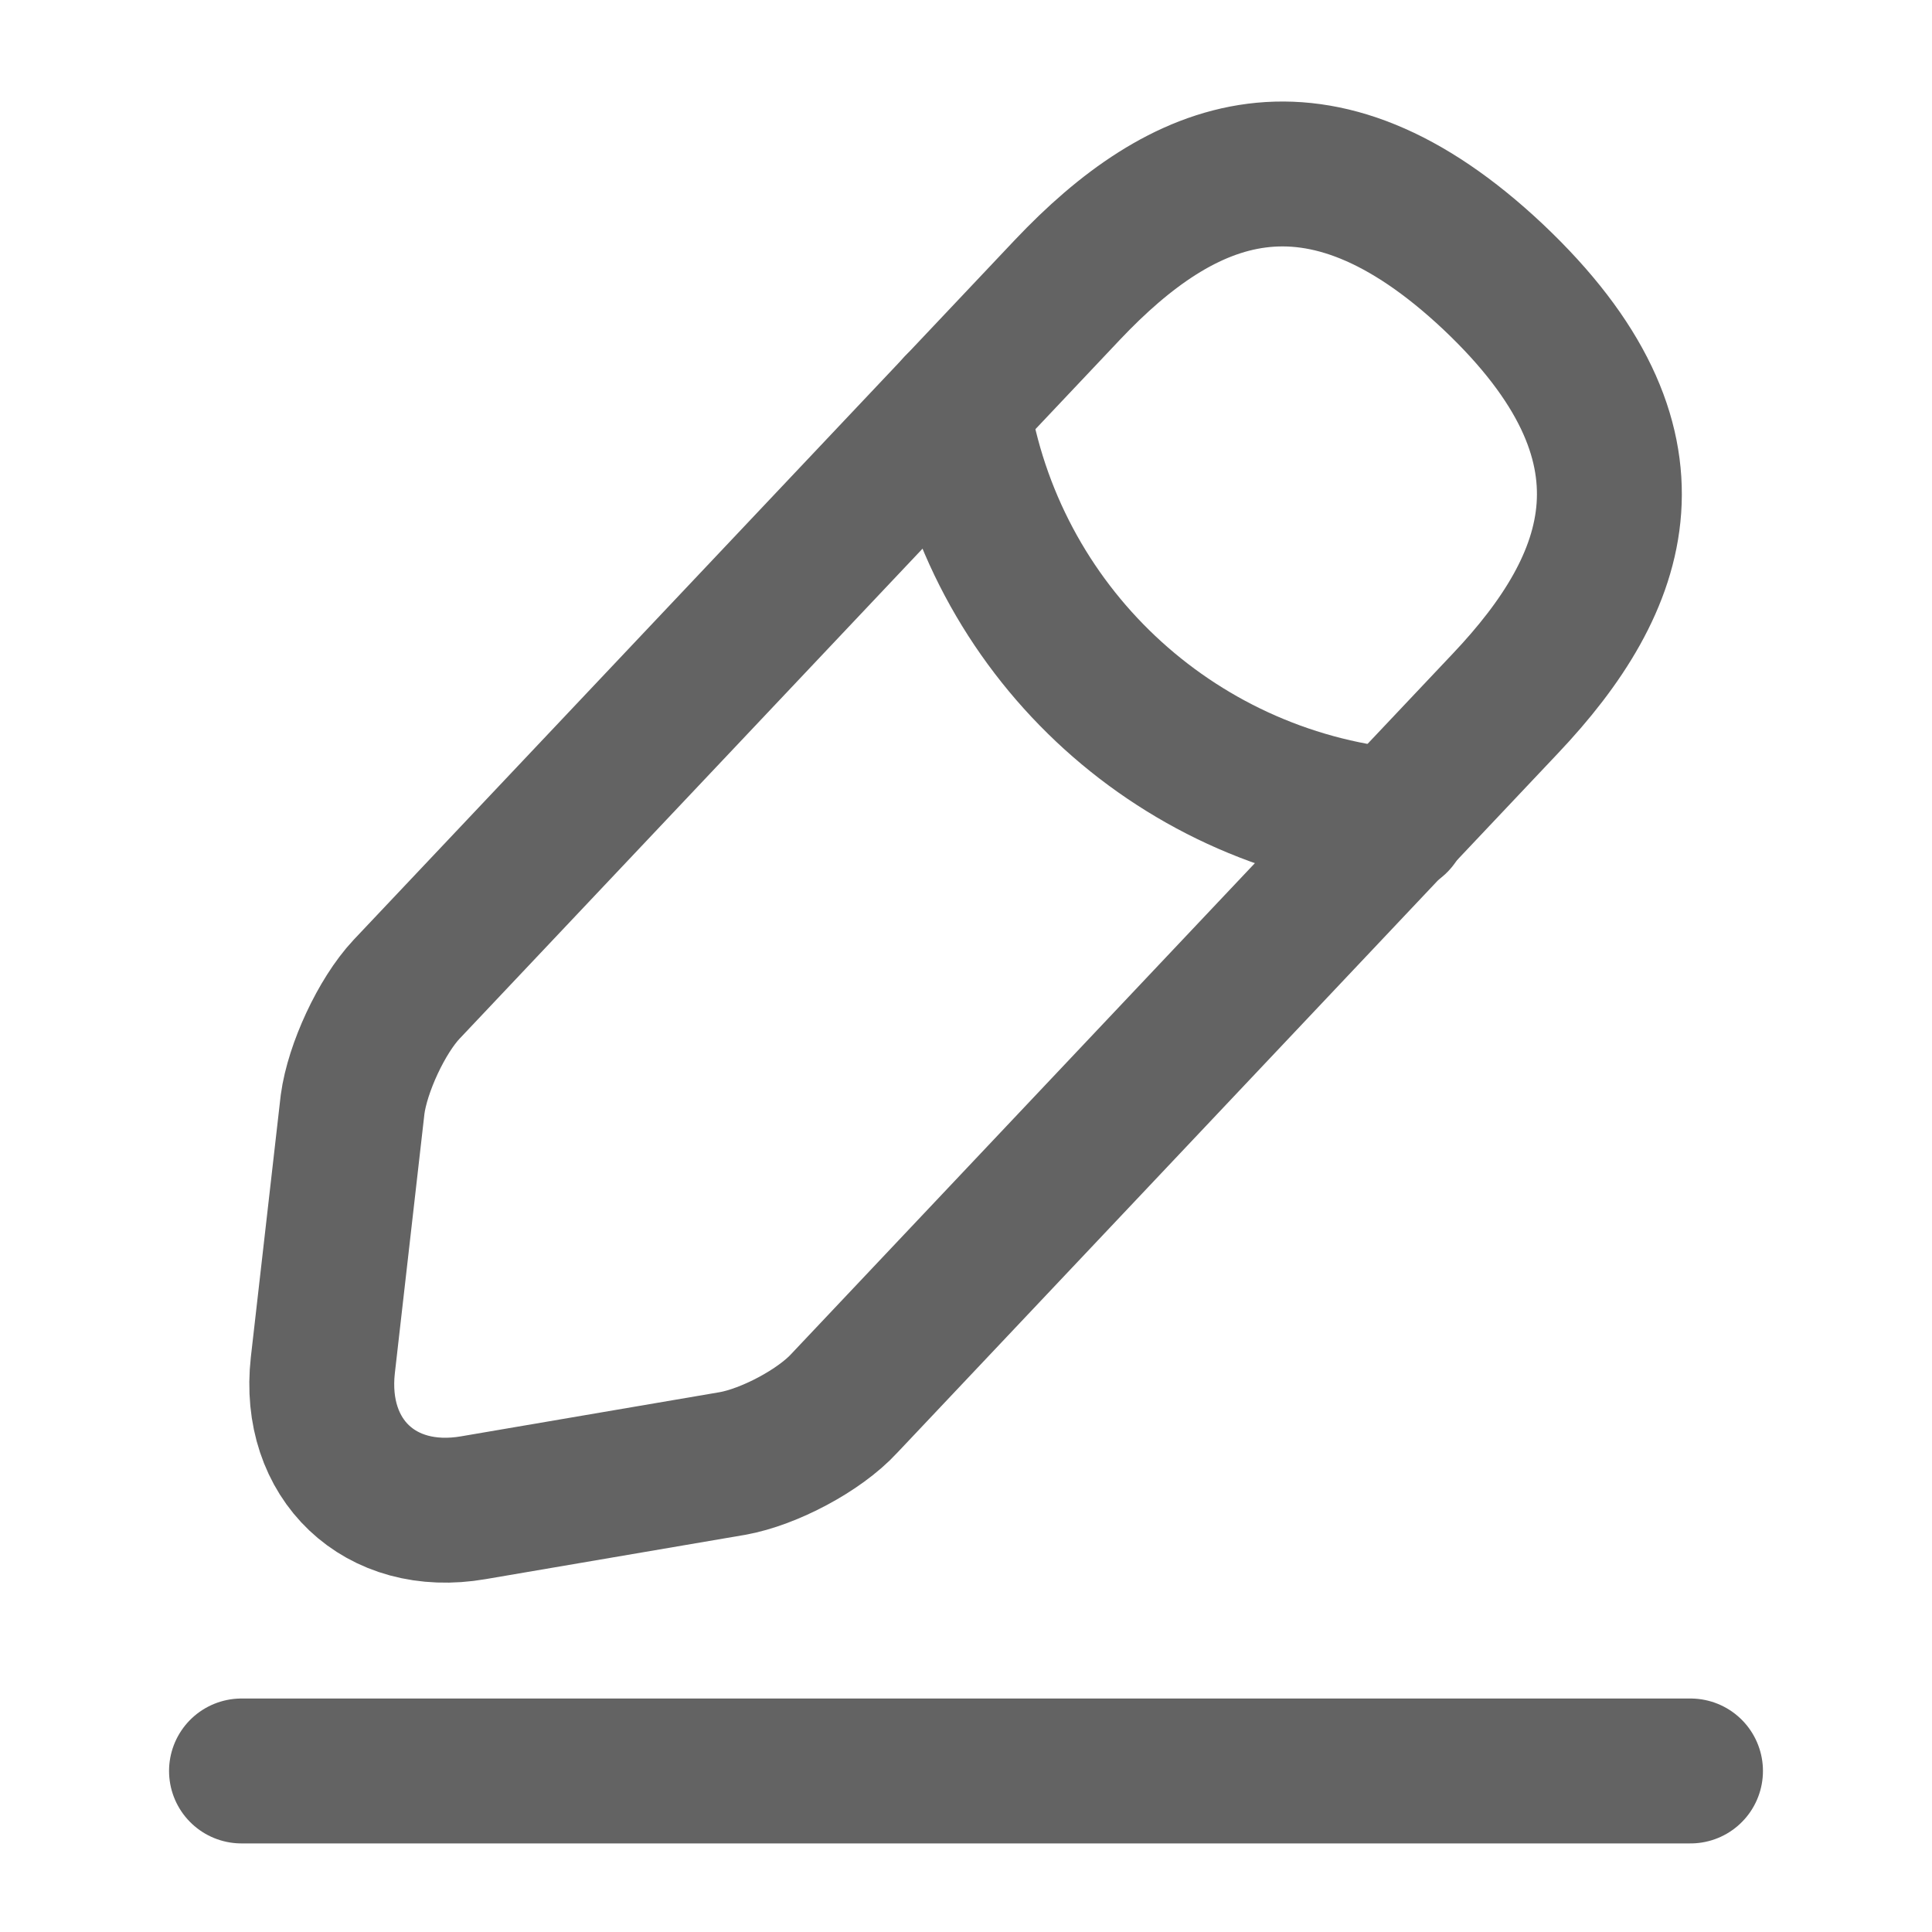
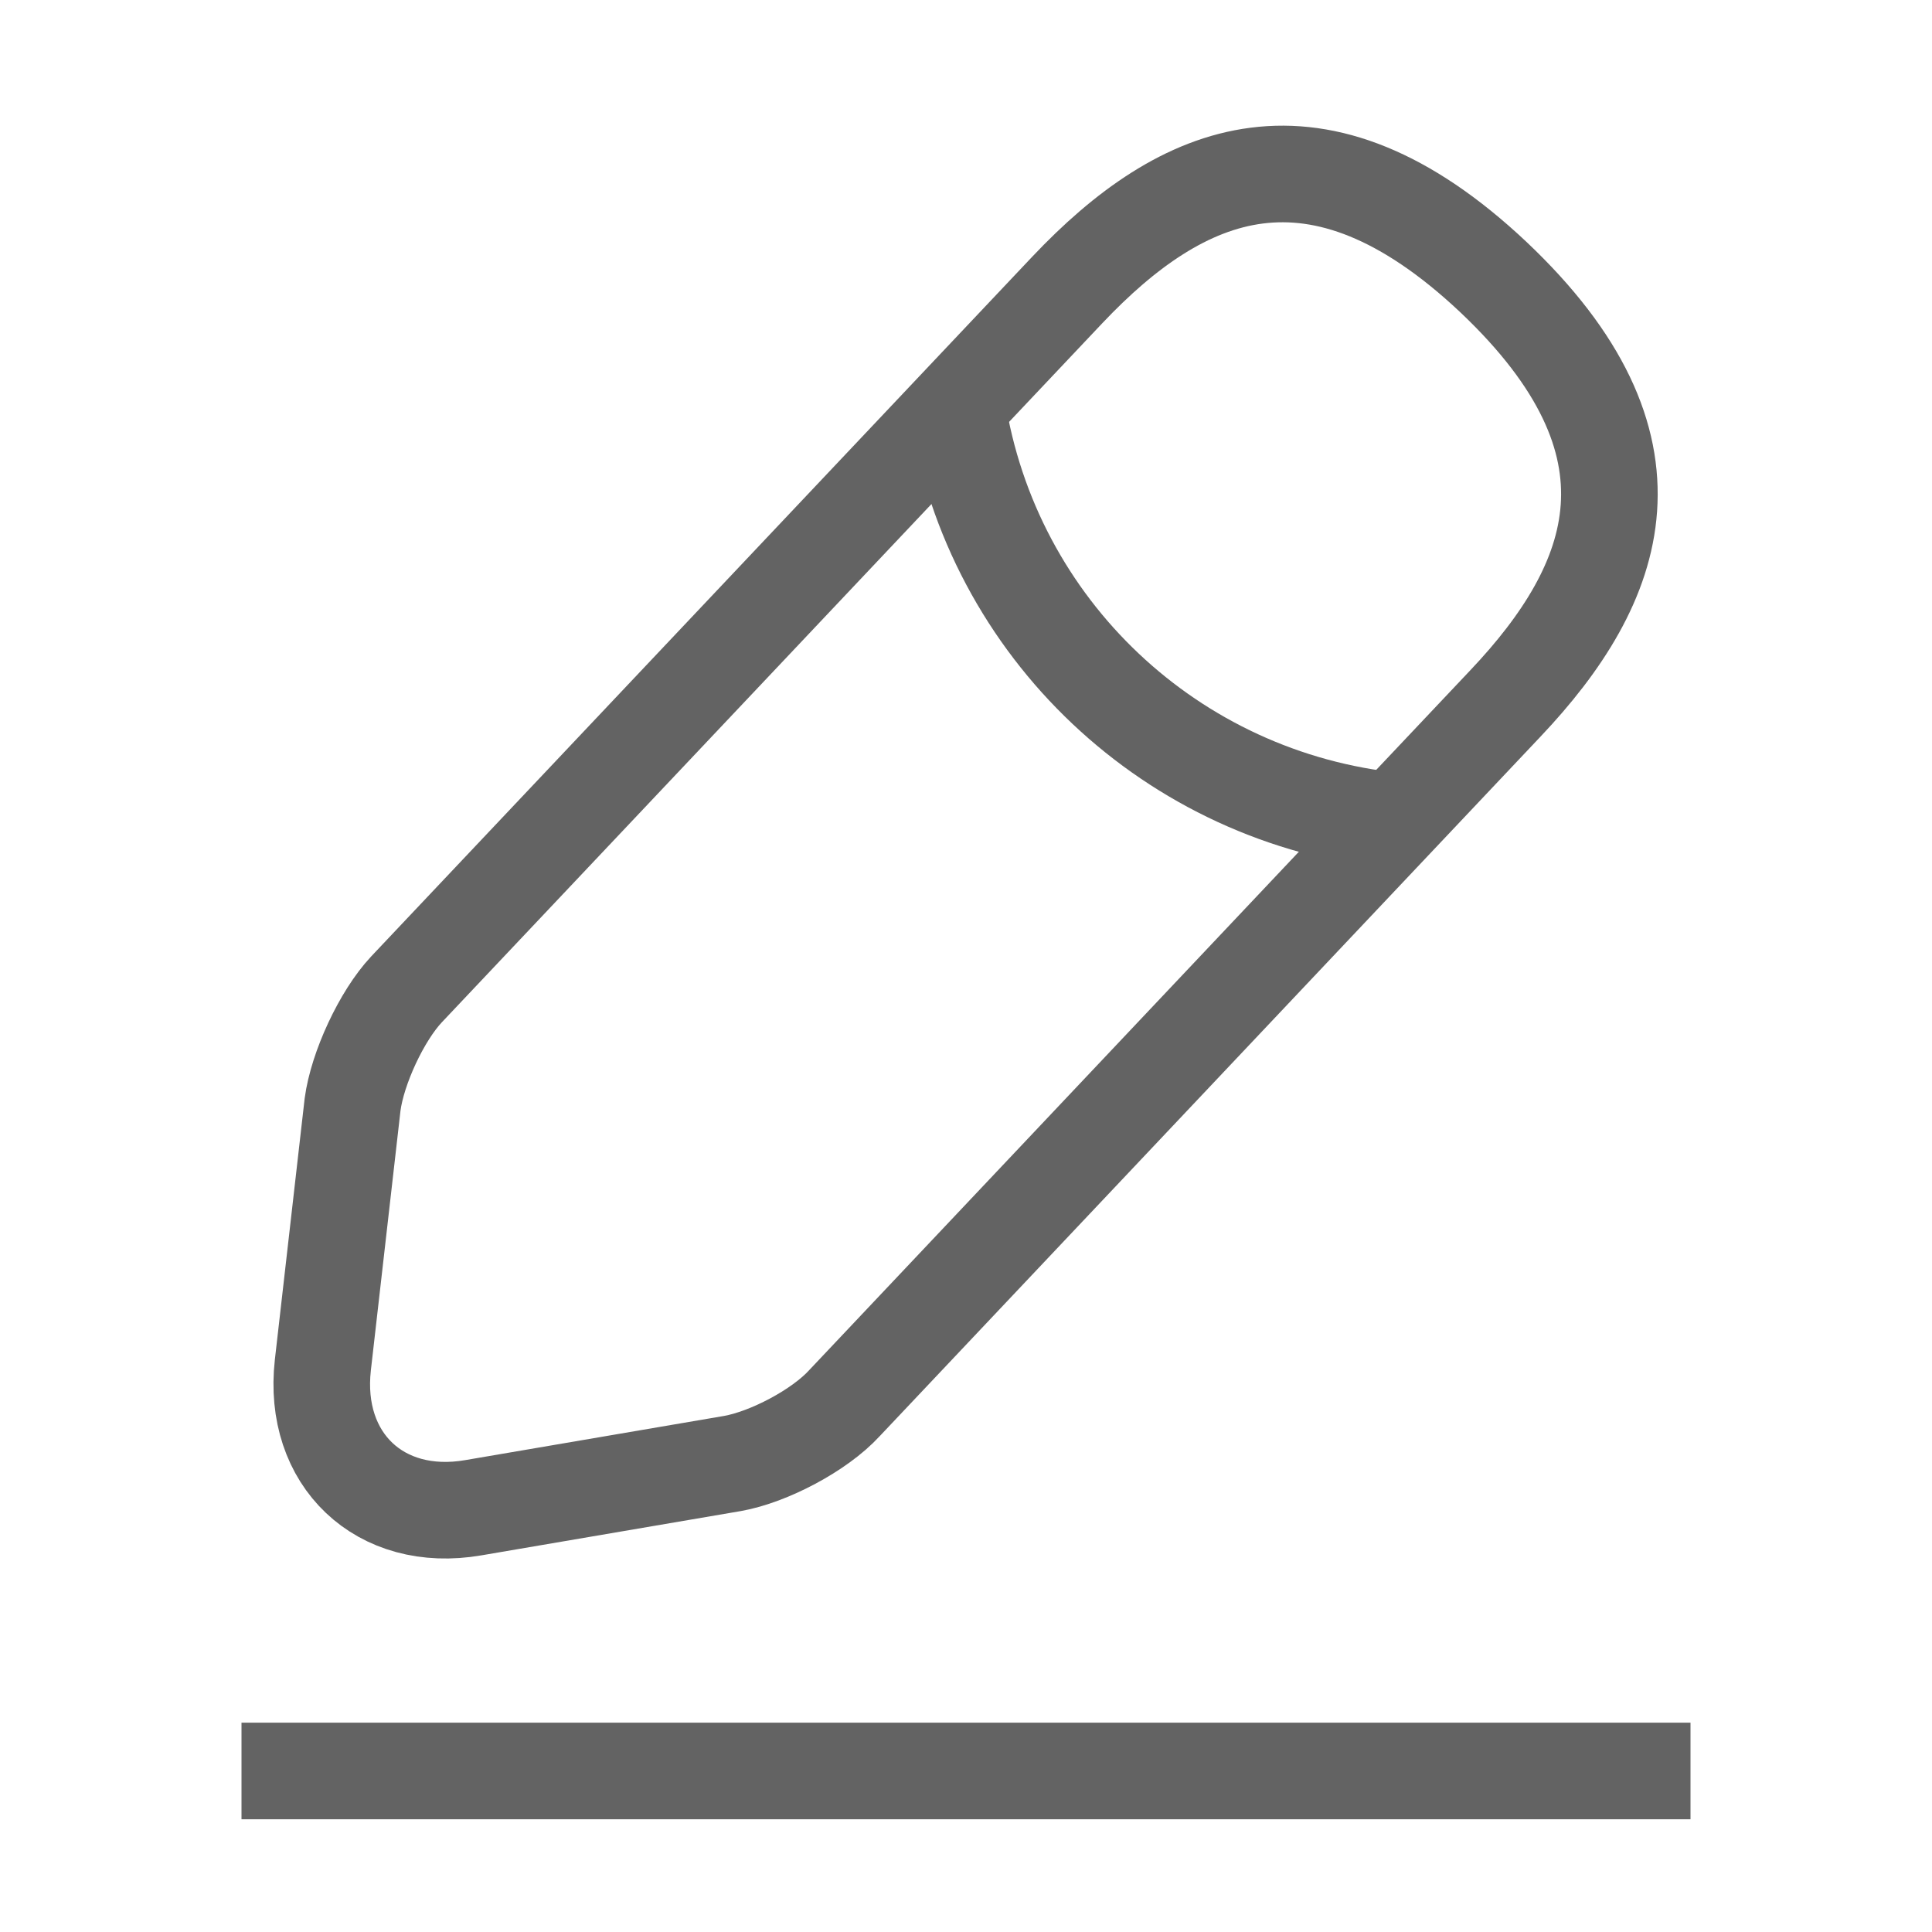
<svg xmlns="http://www.w3.org/2000/svg" width="20" height="20" viewBox="0 0 20 20" fill="none">
-   <path d="M4.208 10.242C3.95 10.517 3.7 11.058 3.65 11.433L3.342 14.133C3.233 15.108 3.933 15.775 4.9 15.608L7.583 15.15C7.958 15.083 8.483 14.808 8.742 14.525L15.583 7.283C16.767 6.033 17.3 4.608 15.458 2.867C13.625 1.142 12.233 1.75 11.05 3L4.208 10.242Z" stroke="#636363" stroke-width="1.5" stroke-linecap="round" stroke-linejoin="round" />
-   <path d="M9.908 4.208C10.267 6.508 12.133 8.267 14.45 8.5" stroke="#636363" stroke-width="1.5" stroke-linecap="round" stroke-linejoin="round" />
-   <path d="M2.5 18.333H17.5" stroke="#636363" stroke-width="1.5" stroke-linecap="round" stroke-linejoin="round" />
+   <path d="M4.208 10.242C3.95 10.517 3.7 11.058 3.65 11.433L3.342 14.133C3.233 15.108 3.933 15.775 4.9 15.608L7.583 15.15C7.958 15.083 8.483 14.808 8.742 14.525L15.583 7.283C16.767 6.033 17.3 4.608 15.458 2.867C13.625 1.142 12.233 1.75 11.05 3L4.208 10.242Z" stroke="#636363" strokeWidth="1.5" strokeLinecap="round" stroke-linejoin="round" />
+   <path d="M9.908 4.208C10.267 6.508 12.133 8.267 14.45 8.5" stroke="#636363" strokeWidth="1.5" strokeLinecap="round" stroke-linejoin="round" />
+   <path d="M2.5 18.333H17.5" stroke="#636363" strokeWidth="1.5" strokeLinecap="round" stroke-linejoin="round" />
</svg>
